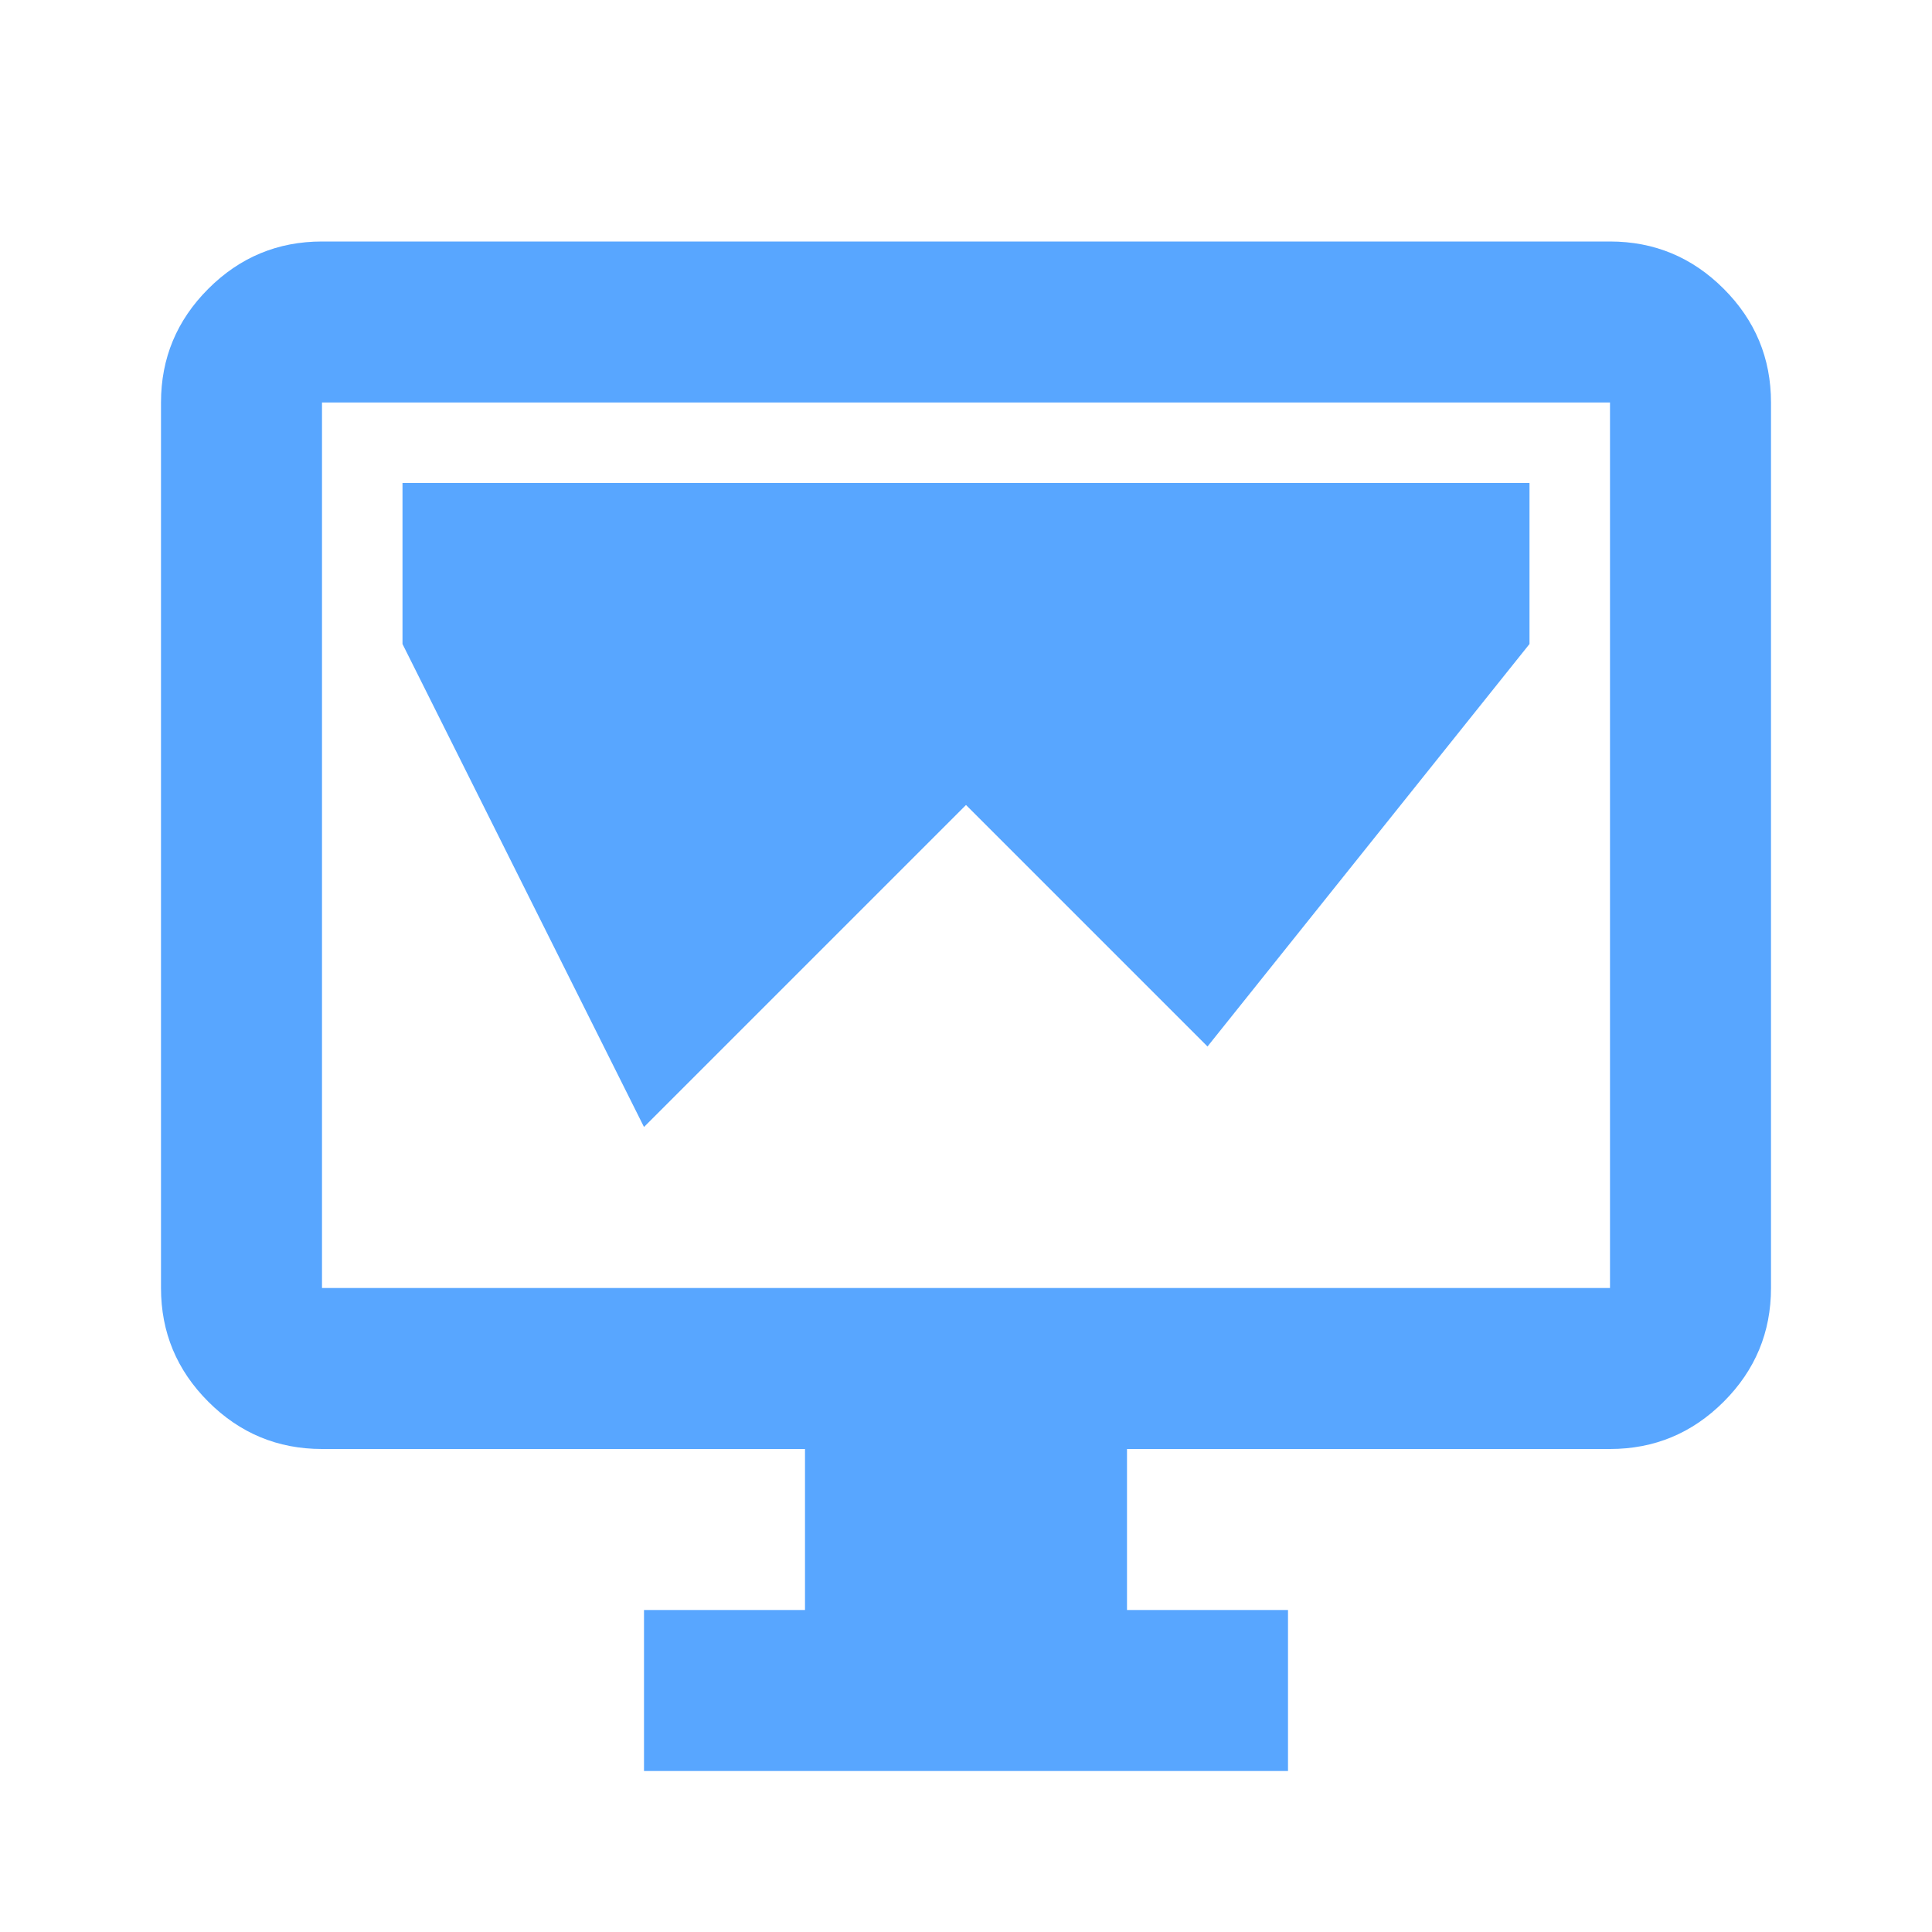
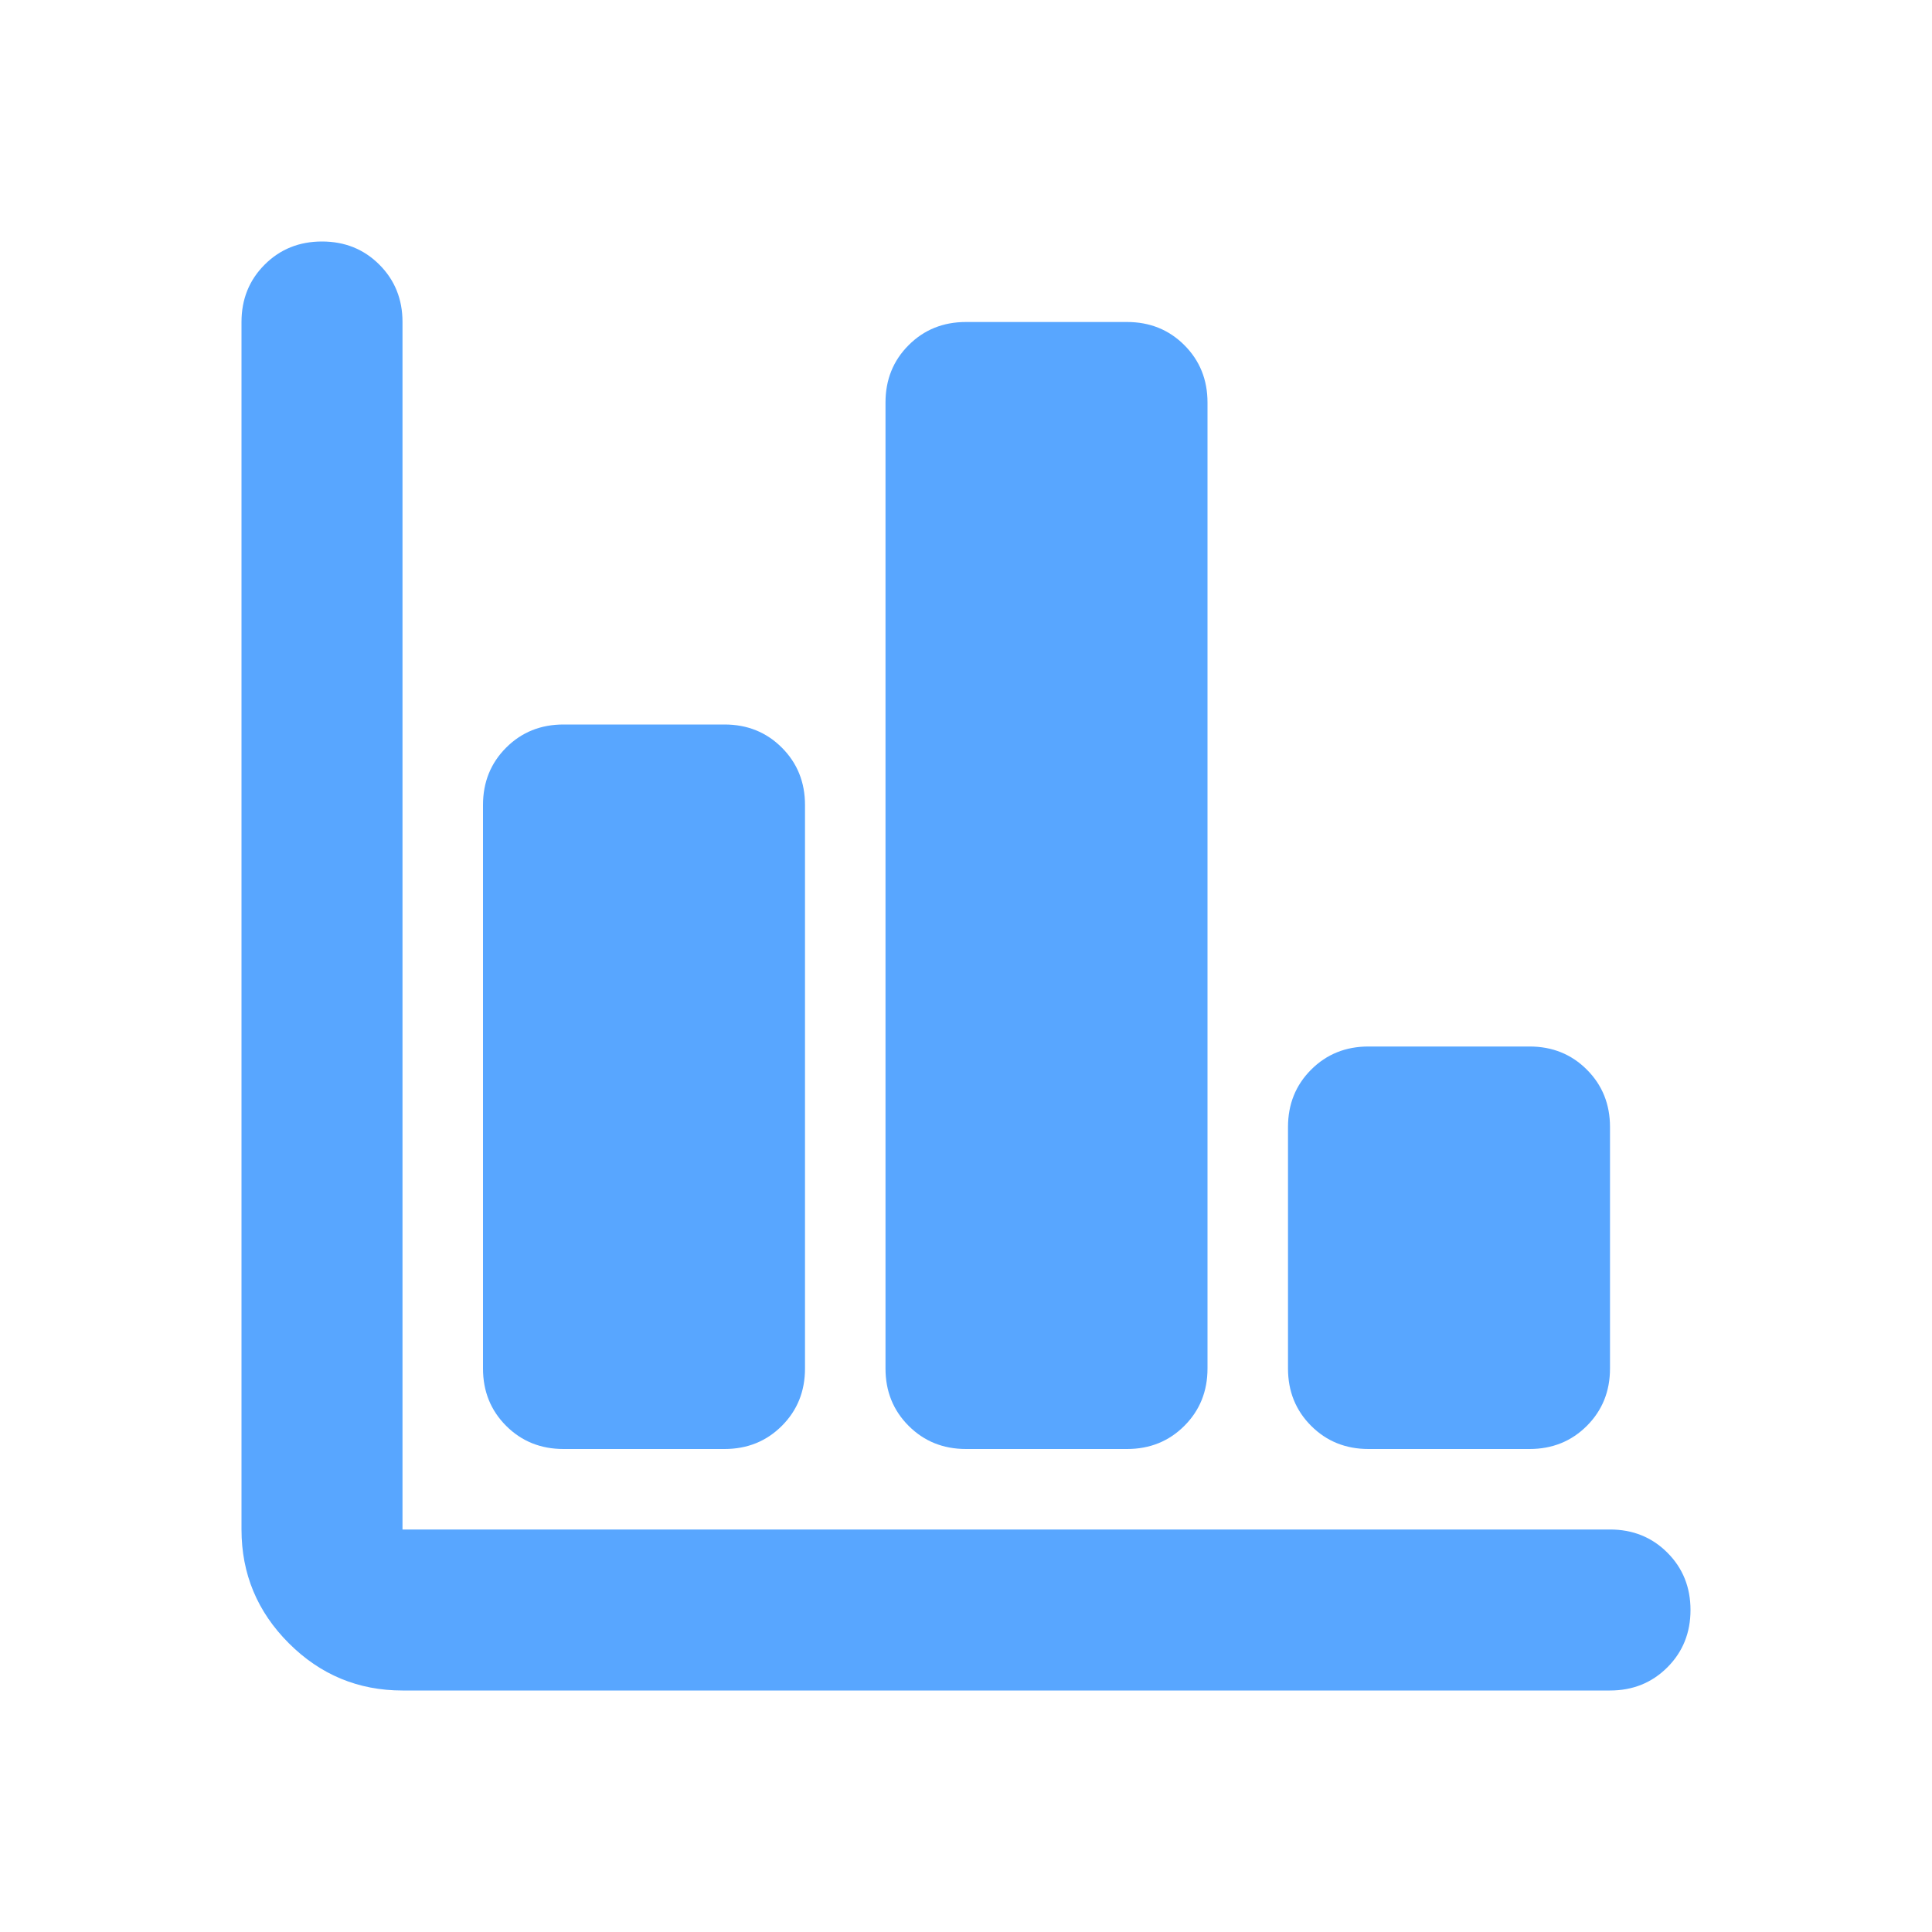
- <svg xmlns="http://www.w3.org/2000/svg" viewBox="0 -960 960 960" fill="#58a6ff">
-   <path d="M320-80v-80h80v-80H160q-33 0-56.5-23.5T80-320v-440q0-33 23.5-56.5T160-840h640q33 0 56.5 23.5T880-760v440q0 33-23.5 56.5T800-240H560v80h80v80H320ZM160-320h640v-440H160v440Zm160-80 160-160 120 120 160-200v-80H200v80l120 240Zm-160 80v-440 440Z" />
+ <svg xmlns="http://www.w3.org/2000/svg" height="24px" viewBox="0 -960 960 960" width="24px" fill="#58a6ff">
+   <path d="M200-120q-33 0-56.5-23.5T120-200v-600q0-17 11.5-28.5T160-840q17 0 28.5 11.5T200-800v600h600q17 0 28.5 11.5T840-160q0 17-11.5 28.5T800-120H200Zm80-120q-17 0-28.5-11.5T240-280v-280q0-17 11.5-28.5T280-600h80q17 0 28.5 11.5T400-560v280q0 17-11.5 28.5T360-240h-80Zm200 0q-17 0-28.5-11.5T440-280v-480q0-17 11.5-28.5T480-800h80q17 0 28.5 11.5T600-760v480q0 17-11.5 28.5T560-240h-80Zm200 0q-17 0-28.5-11.5T640-280v-120q0-17 11.5-28.5T680-440h80q17 0 28.5 11.5T800-400v120q0 17-11.5 28.5T760-240h-80Z" />
</svg>
